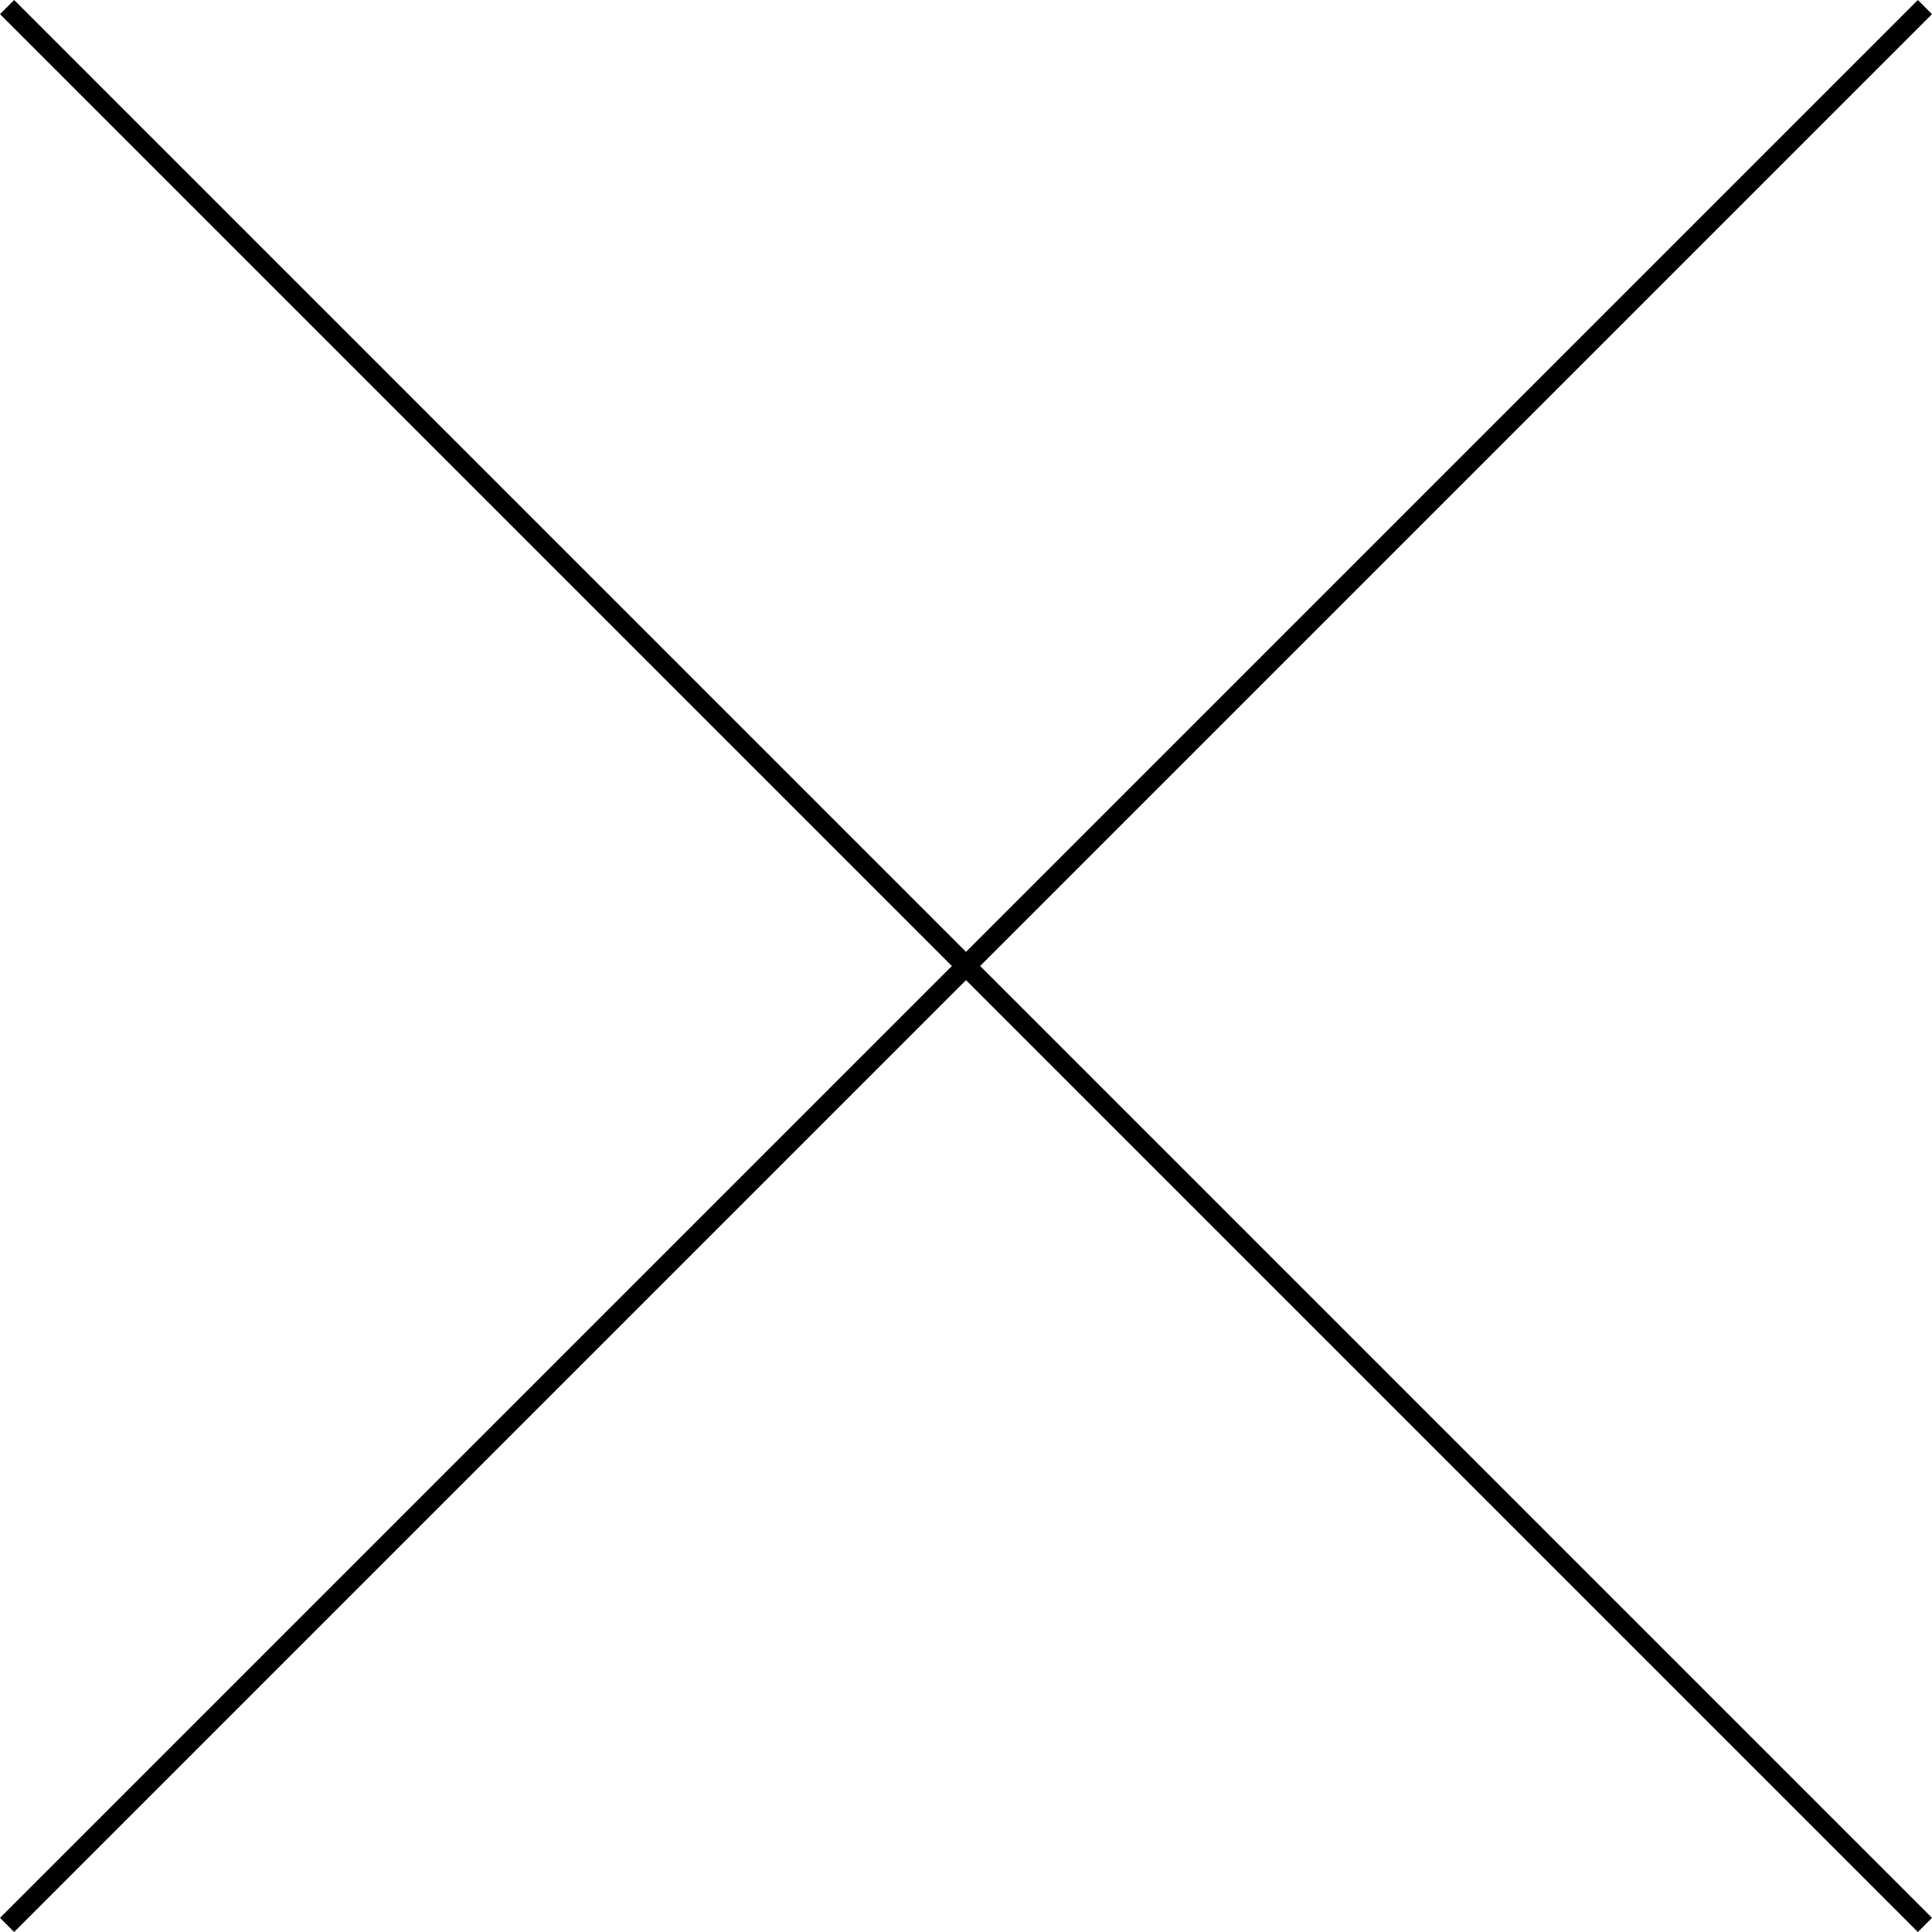
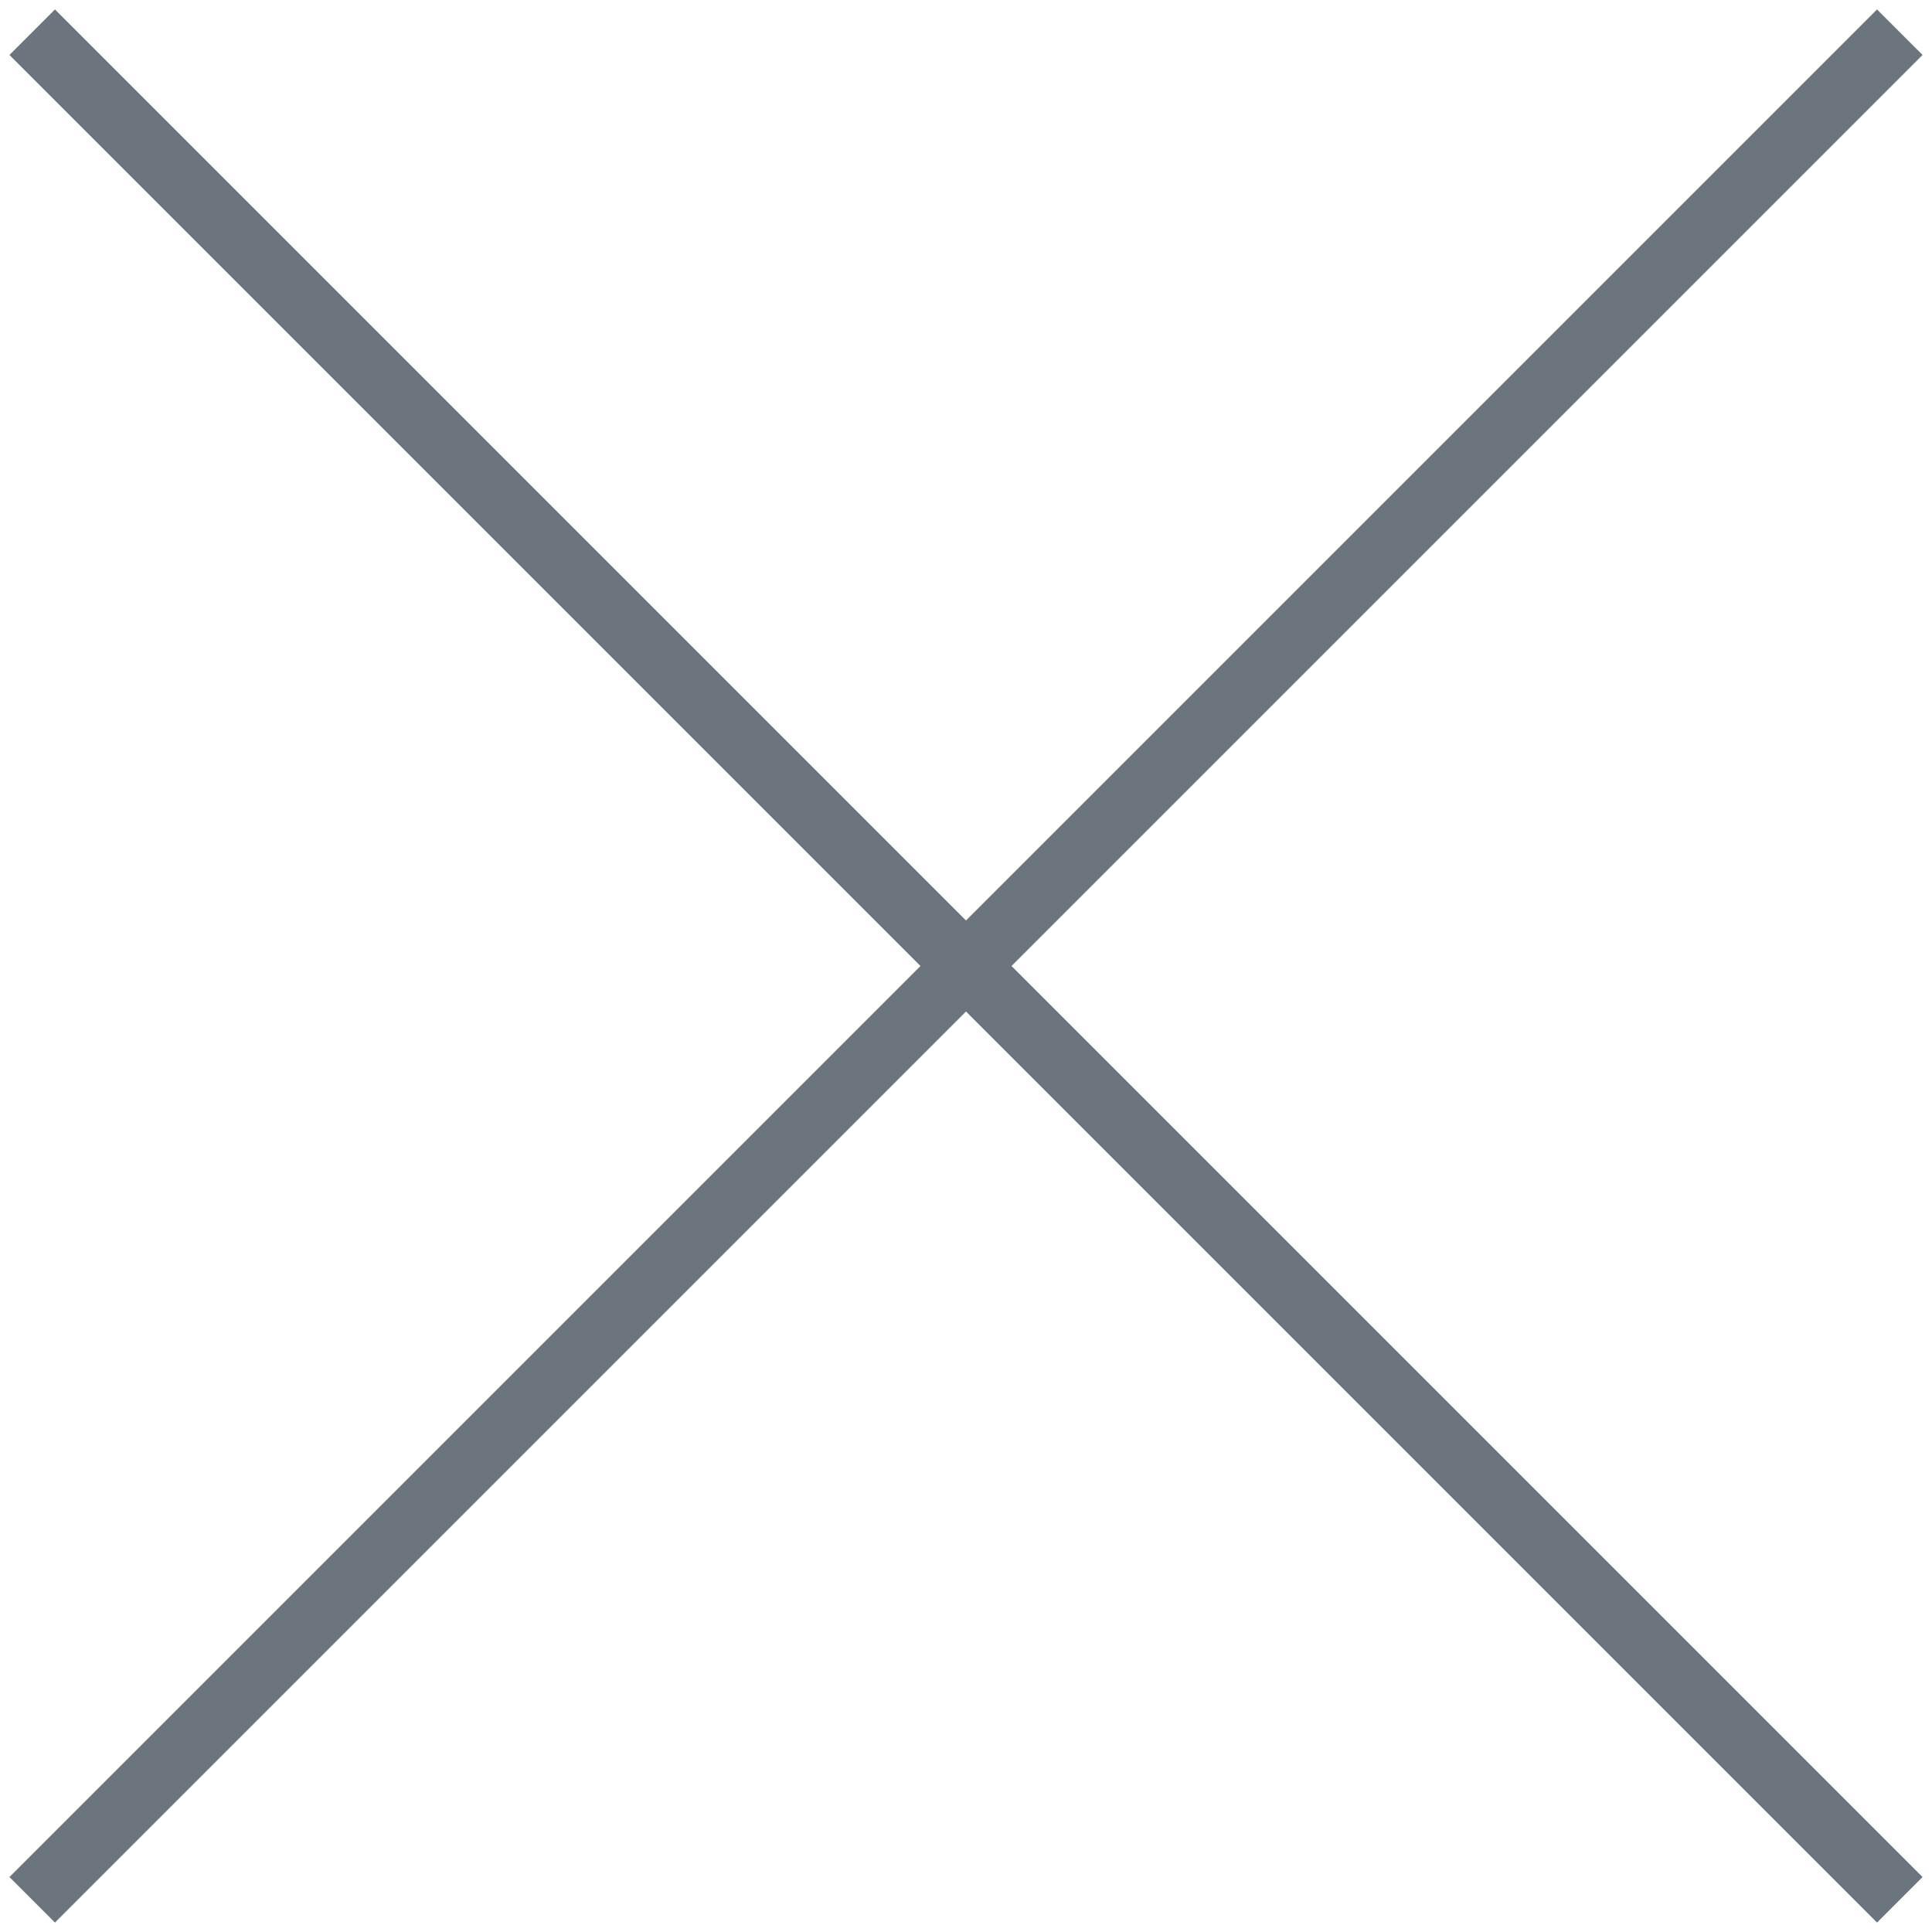
- <svg xmlns="http://www.w3.org/2000/svg" id="Layer_1" data-name="Layer 1" viewBox="0 0 579.74 579.74">
+ <svg xmlns="http://www.w3.org/2000/svg" id="Layer_1" data-name="Layer 1" viewBox="0 0 600 600">
  <defs>
-     <style>.cls-1{fill:none;stroke:#000;stroke-miterlimit:10;stroke-width:6px;}</style>
+     <style>.cls-1{fill:none;stroke:#6c757d;stroke-miterlimit:10;stroke-width:20px;}</style>
  </defs>
-   <line class="cls-1" x1="2.12" y1="2.12" x2="577.62" y2="577.62" />
-   <line class="cls-1" x1="2.12" y1="577.62" x2="577.62" y2="2.12" />
+   <line class="cls-1" x1="10" y1="10" x2="590" y2="590" />
+   <line class="cls-1" x1="10" y1="590" x2="590" y2="10" />
</svg>
